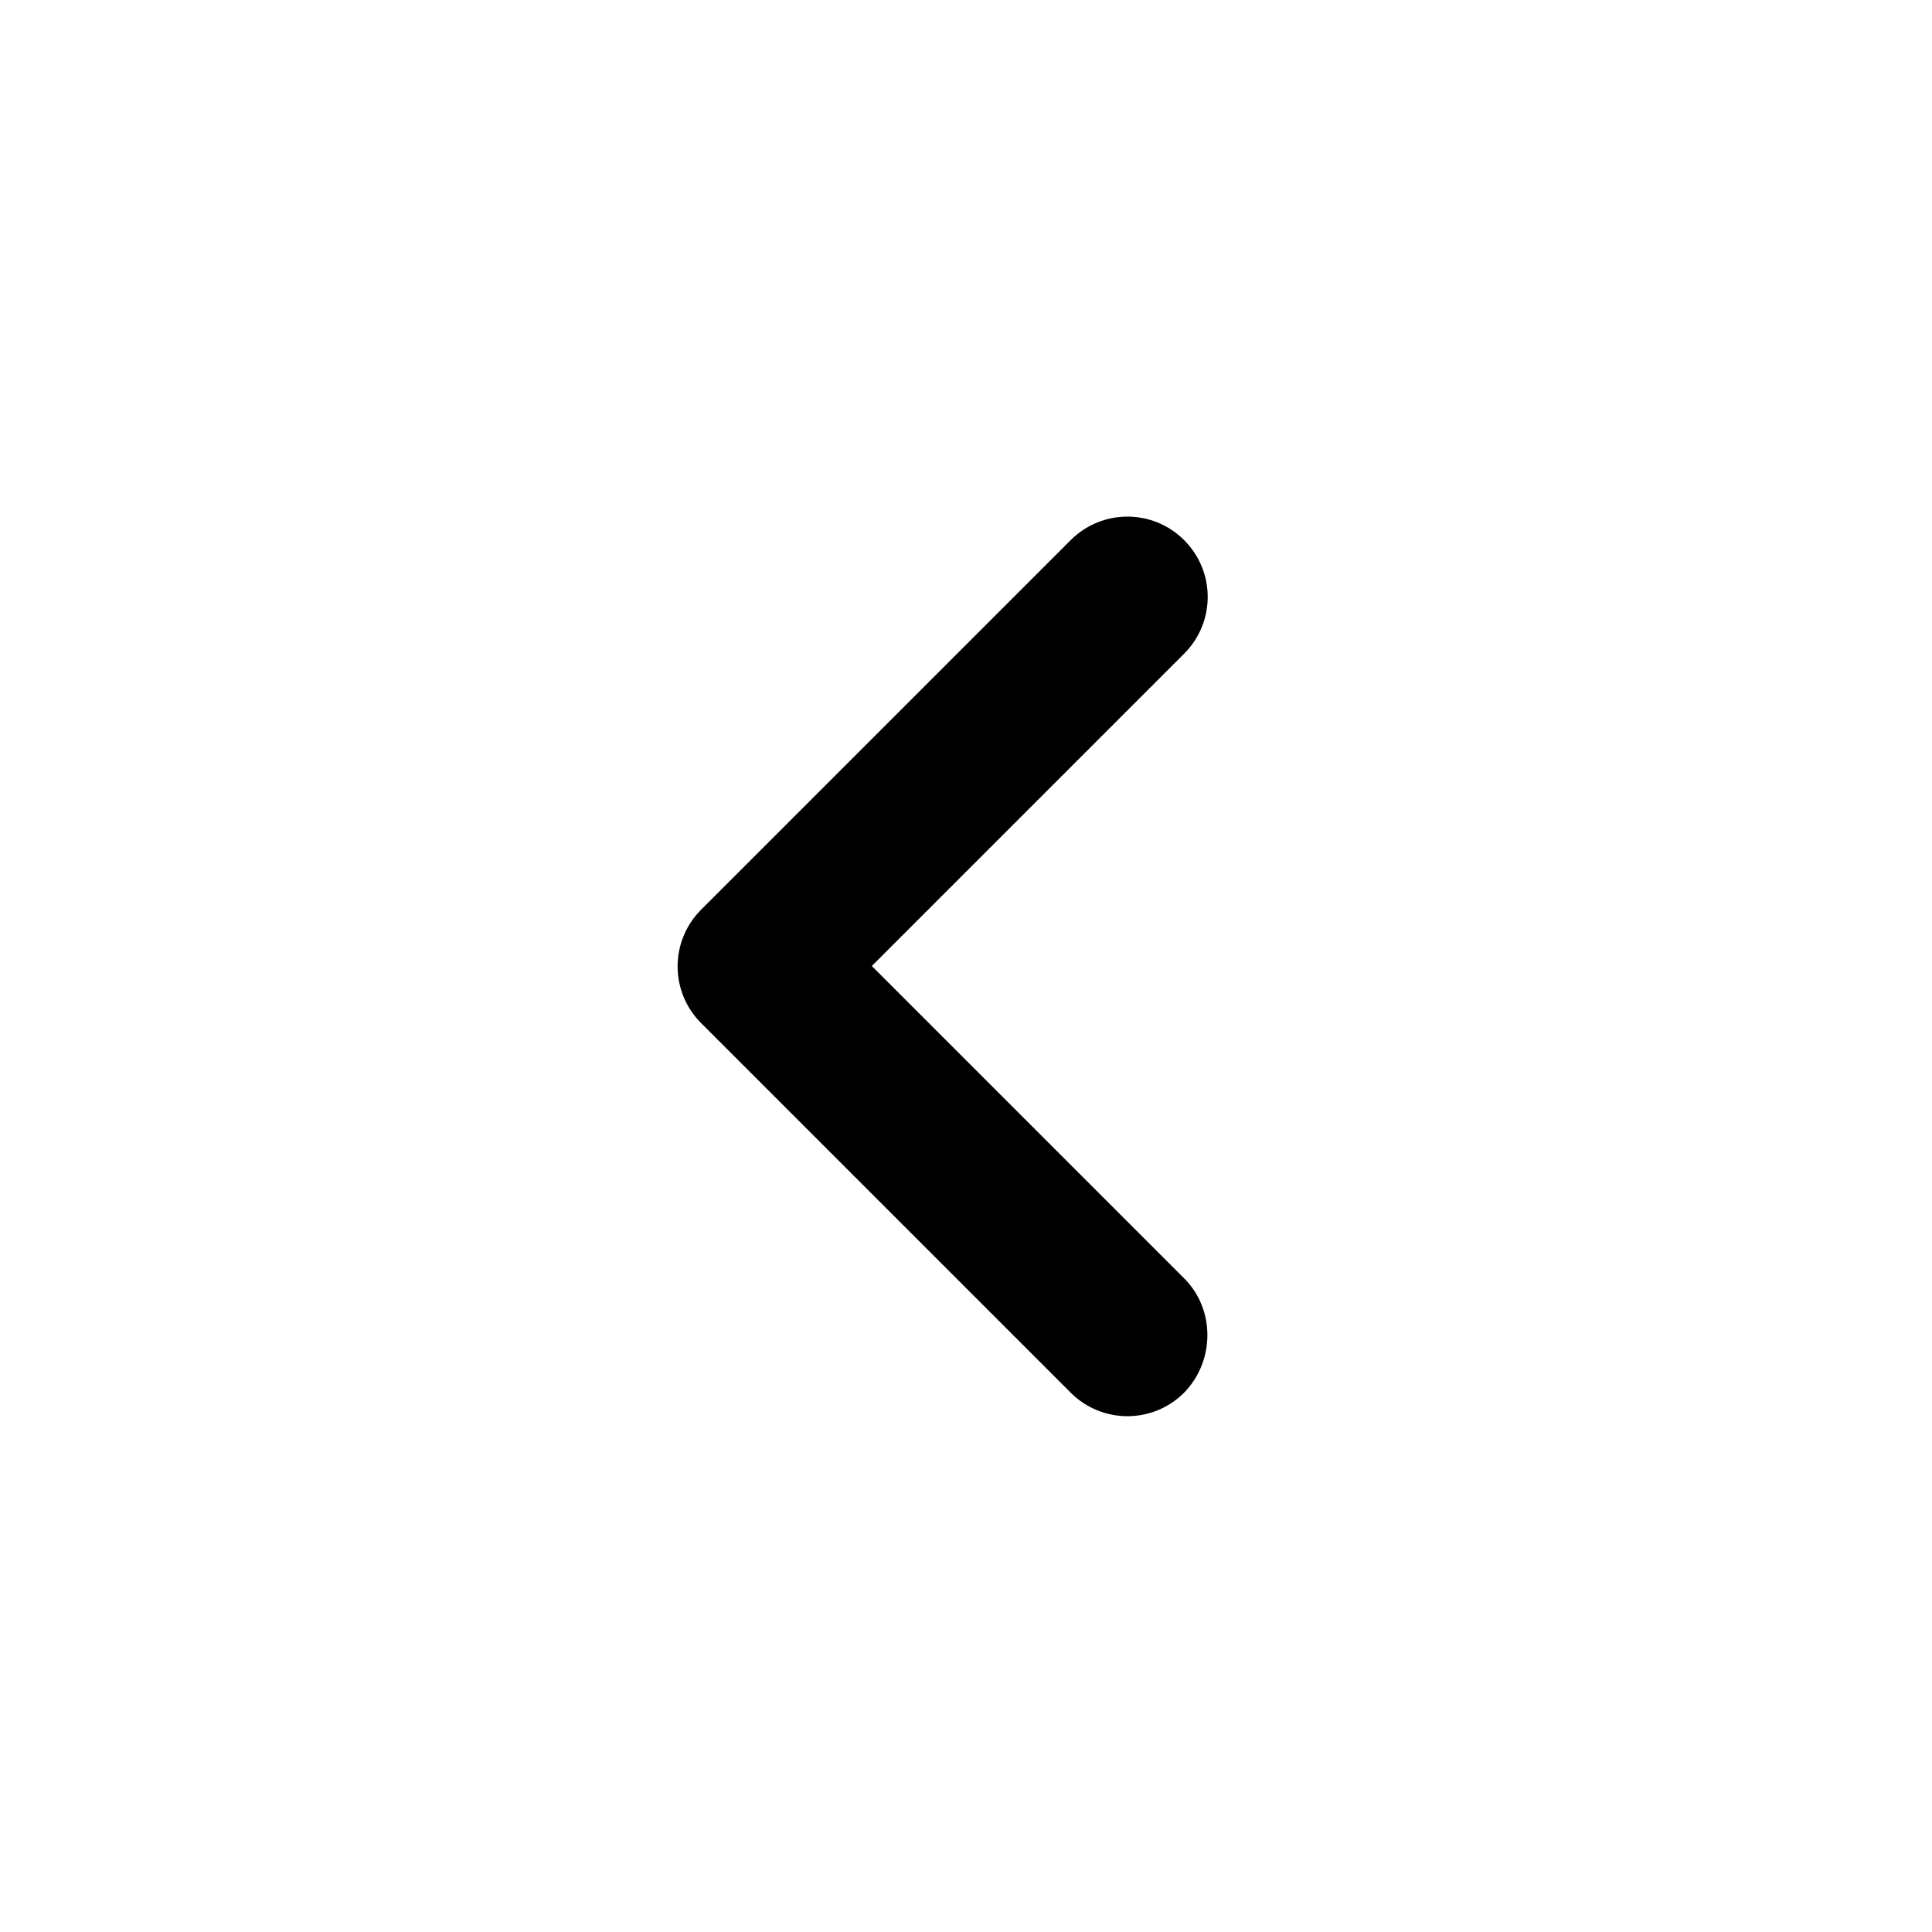
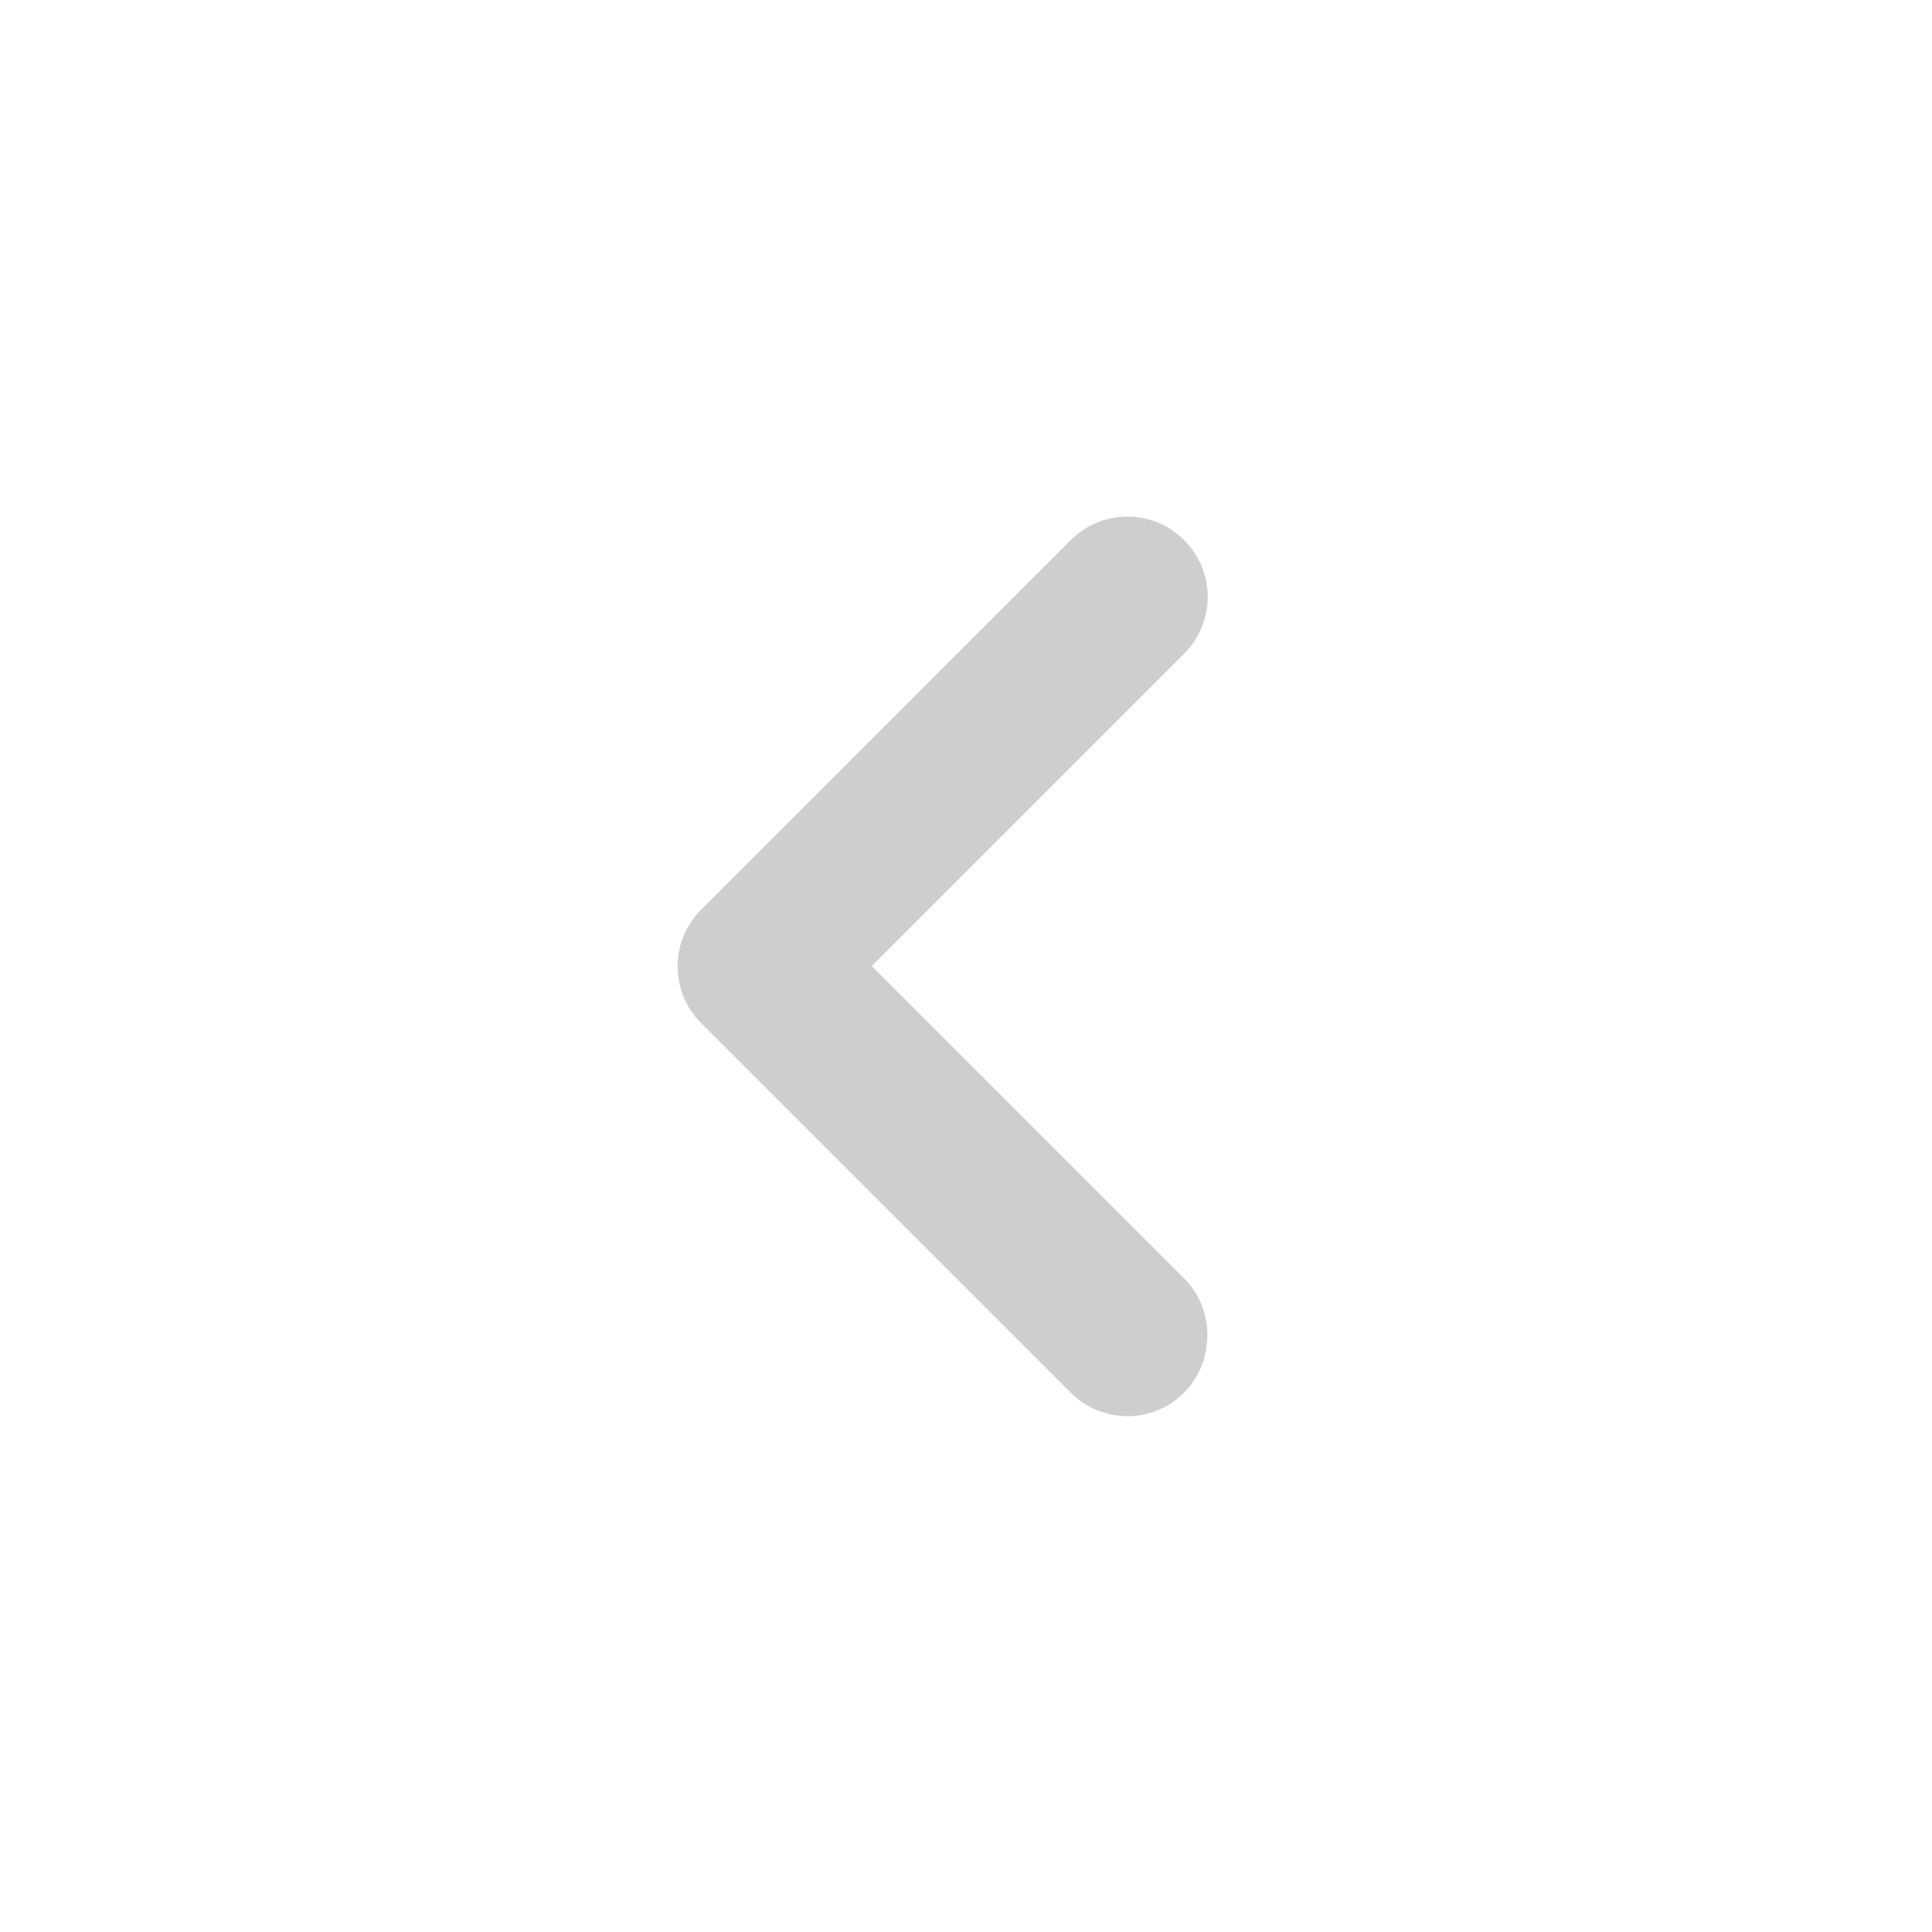
- <svg className="group-hover:fill-white fill-light-gray" width="24" height="24" viewBox="0 0 24 24">
+ <svg fill="#CECECE" width="24" height="24" viewBox="0 0 24 24">
  <path d="M14.71 15.88L10.83 12L14.71 8.12C15.1 7.73 15.1 7.1 14.71 6.71C14.32 6.32 13.69 6.32 13.3 6.71L8.71 11.3C8.32 11.69 8.32 12.32 8.71 12.71L13.3 17.3C13.69 17.69 14.32 17.69 14.71 17.3C15.09 16.91 15.1 16.27 14.71 15.88Z" />
</svg>
